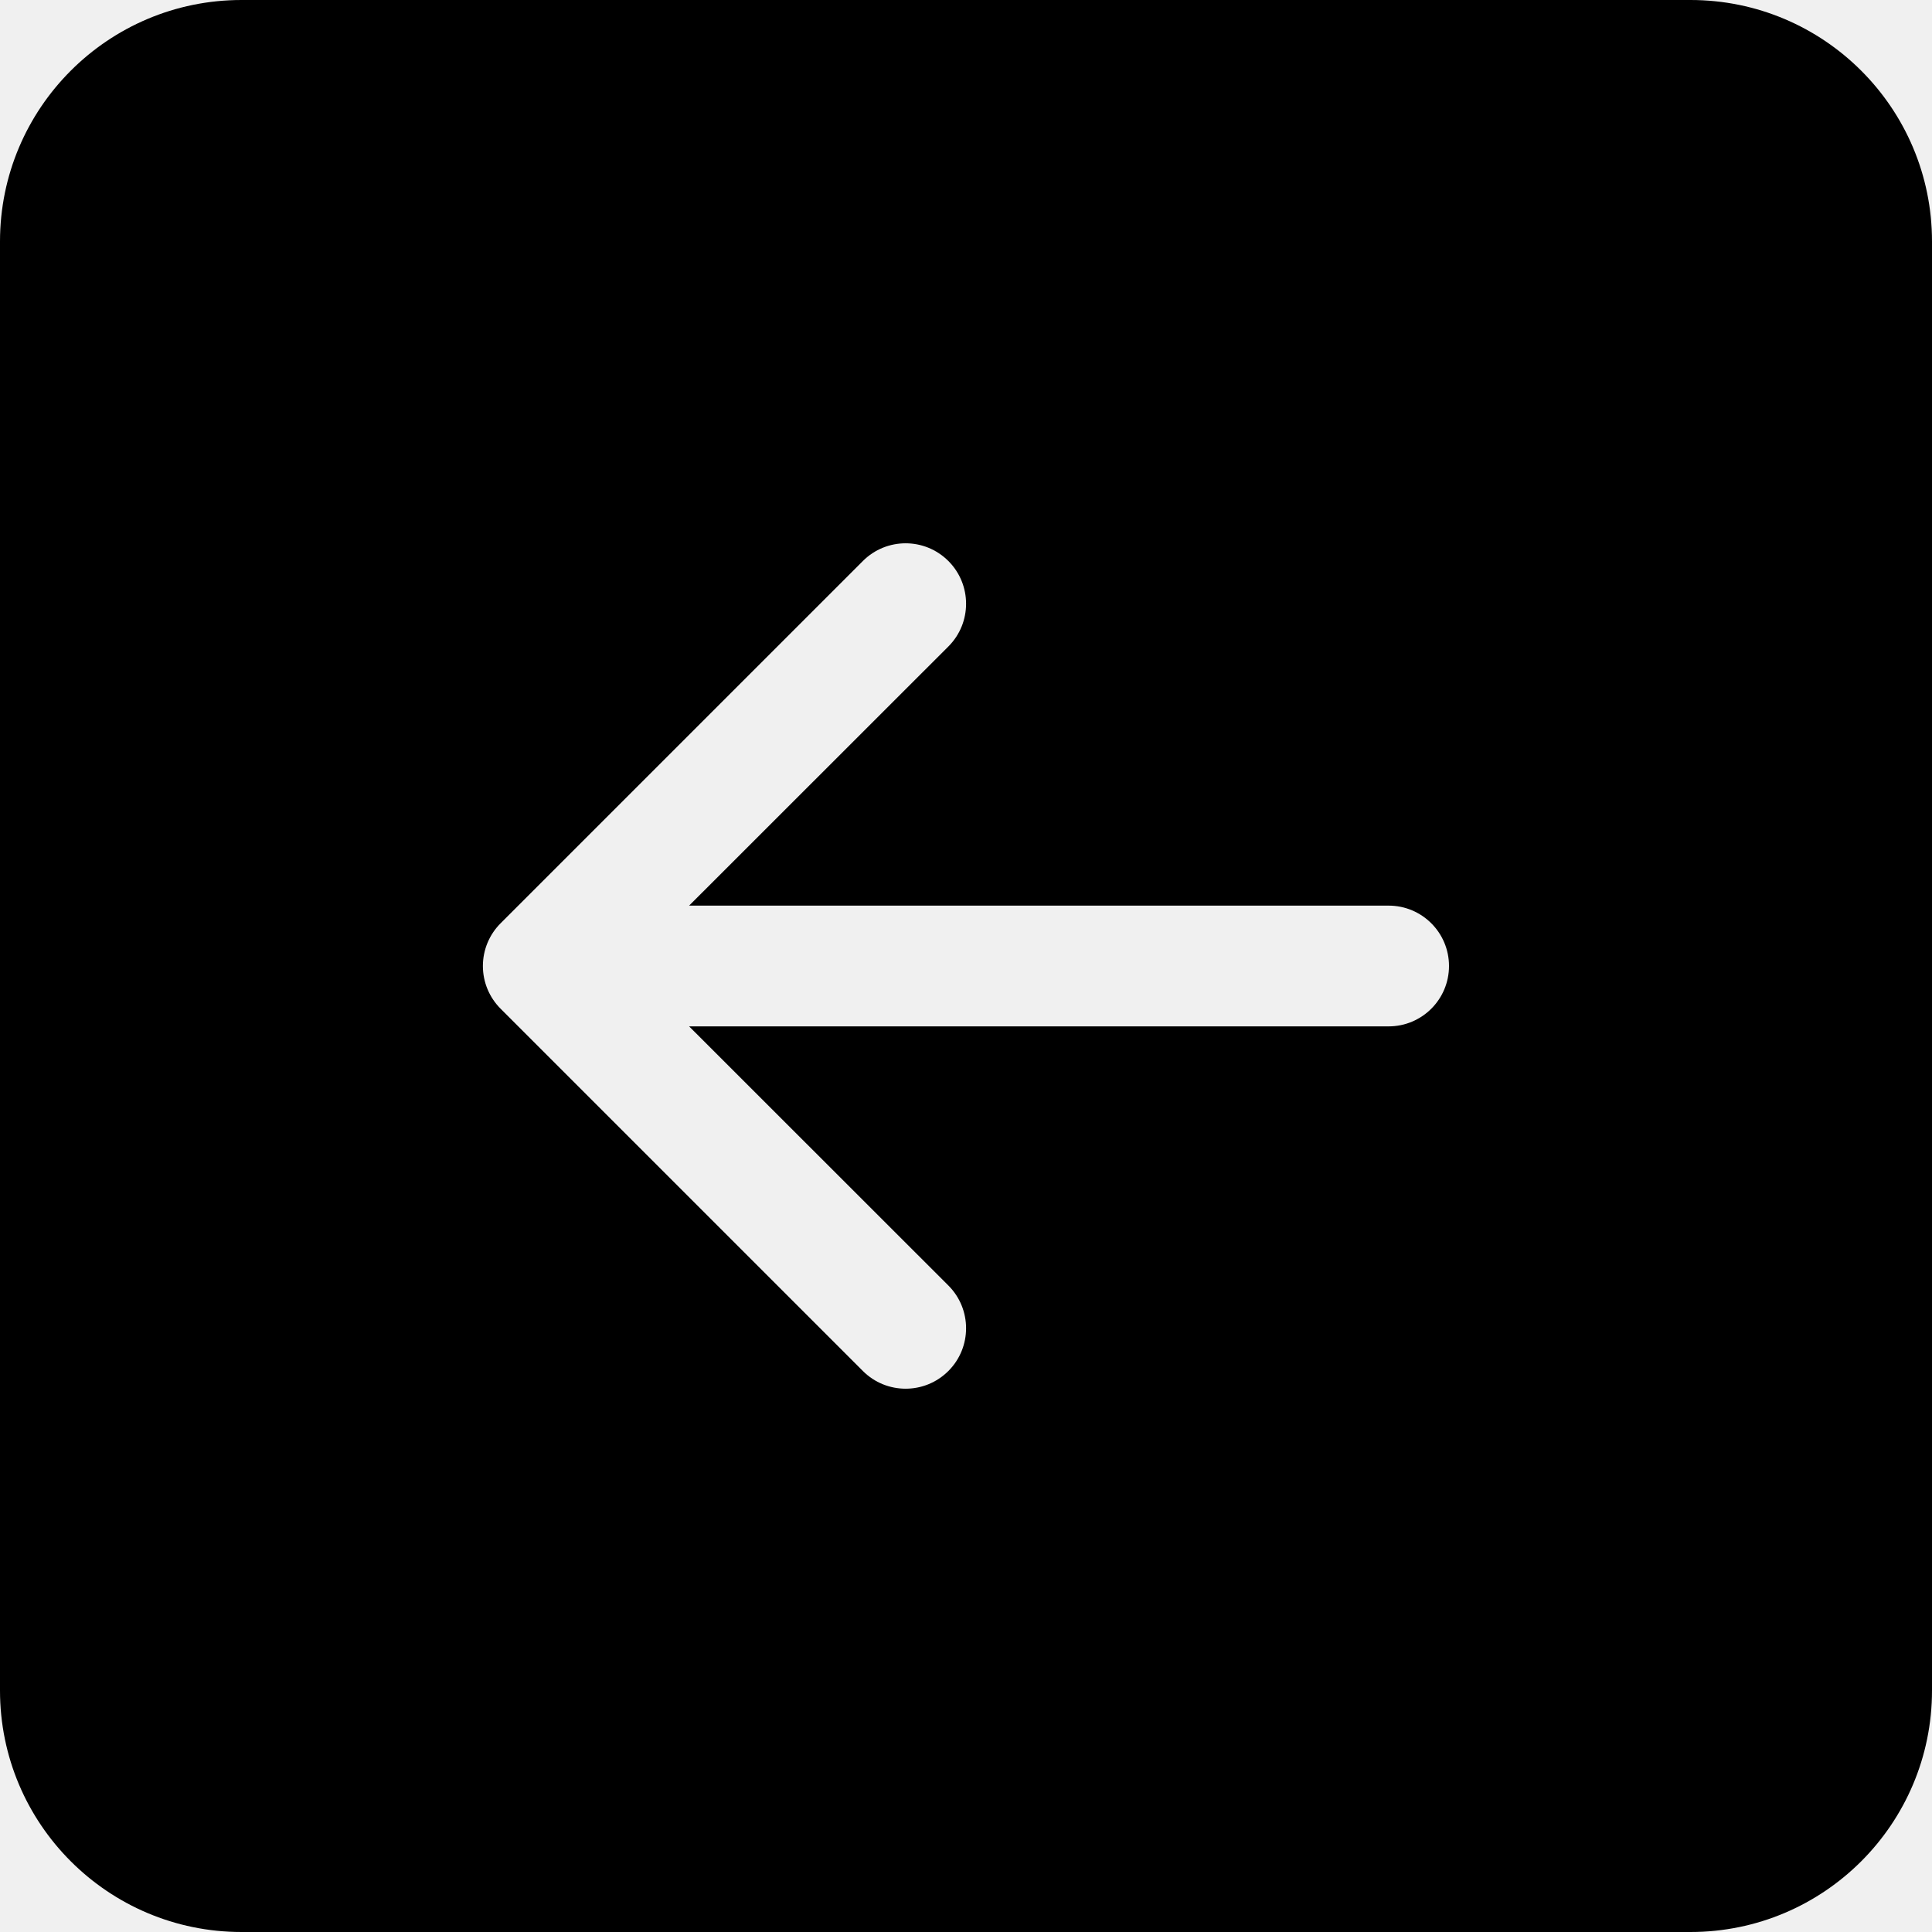
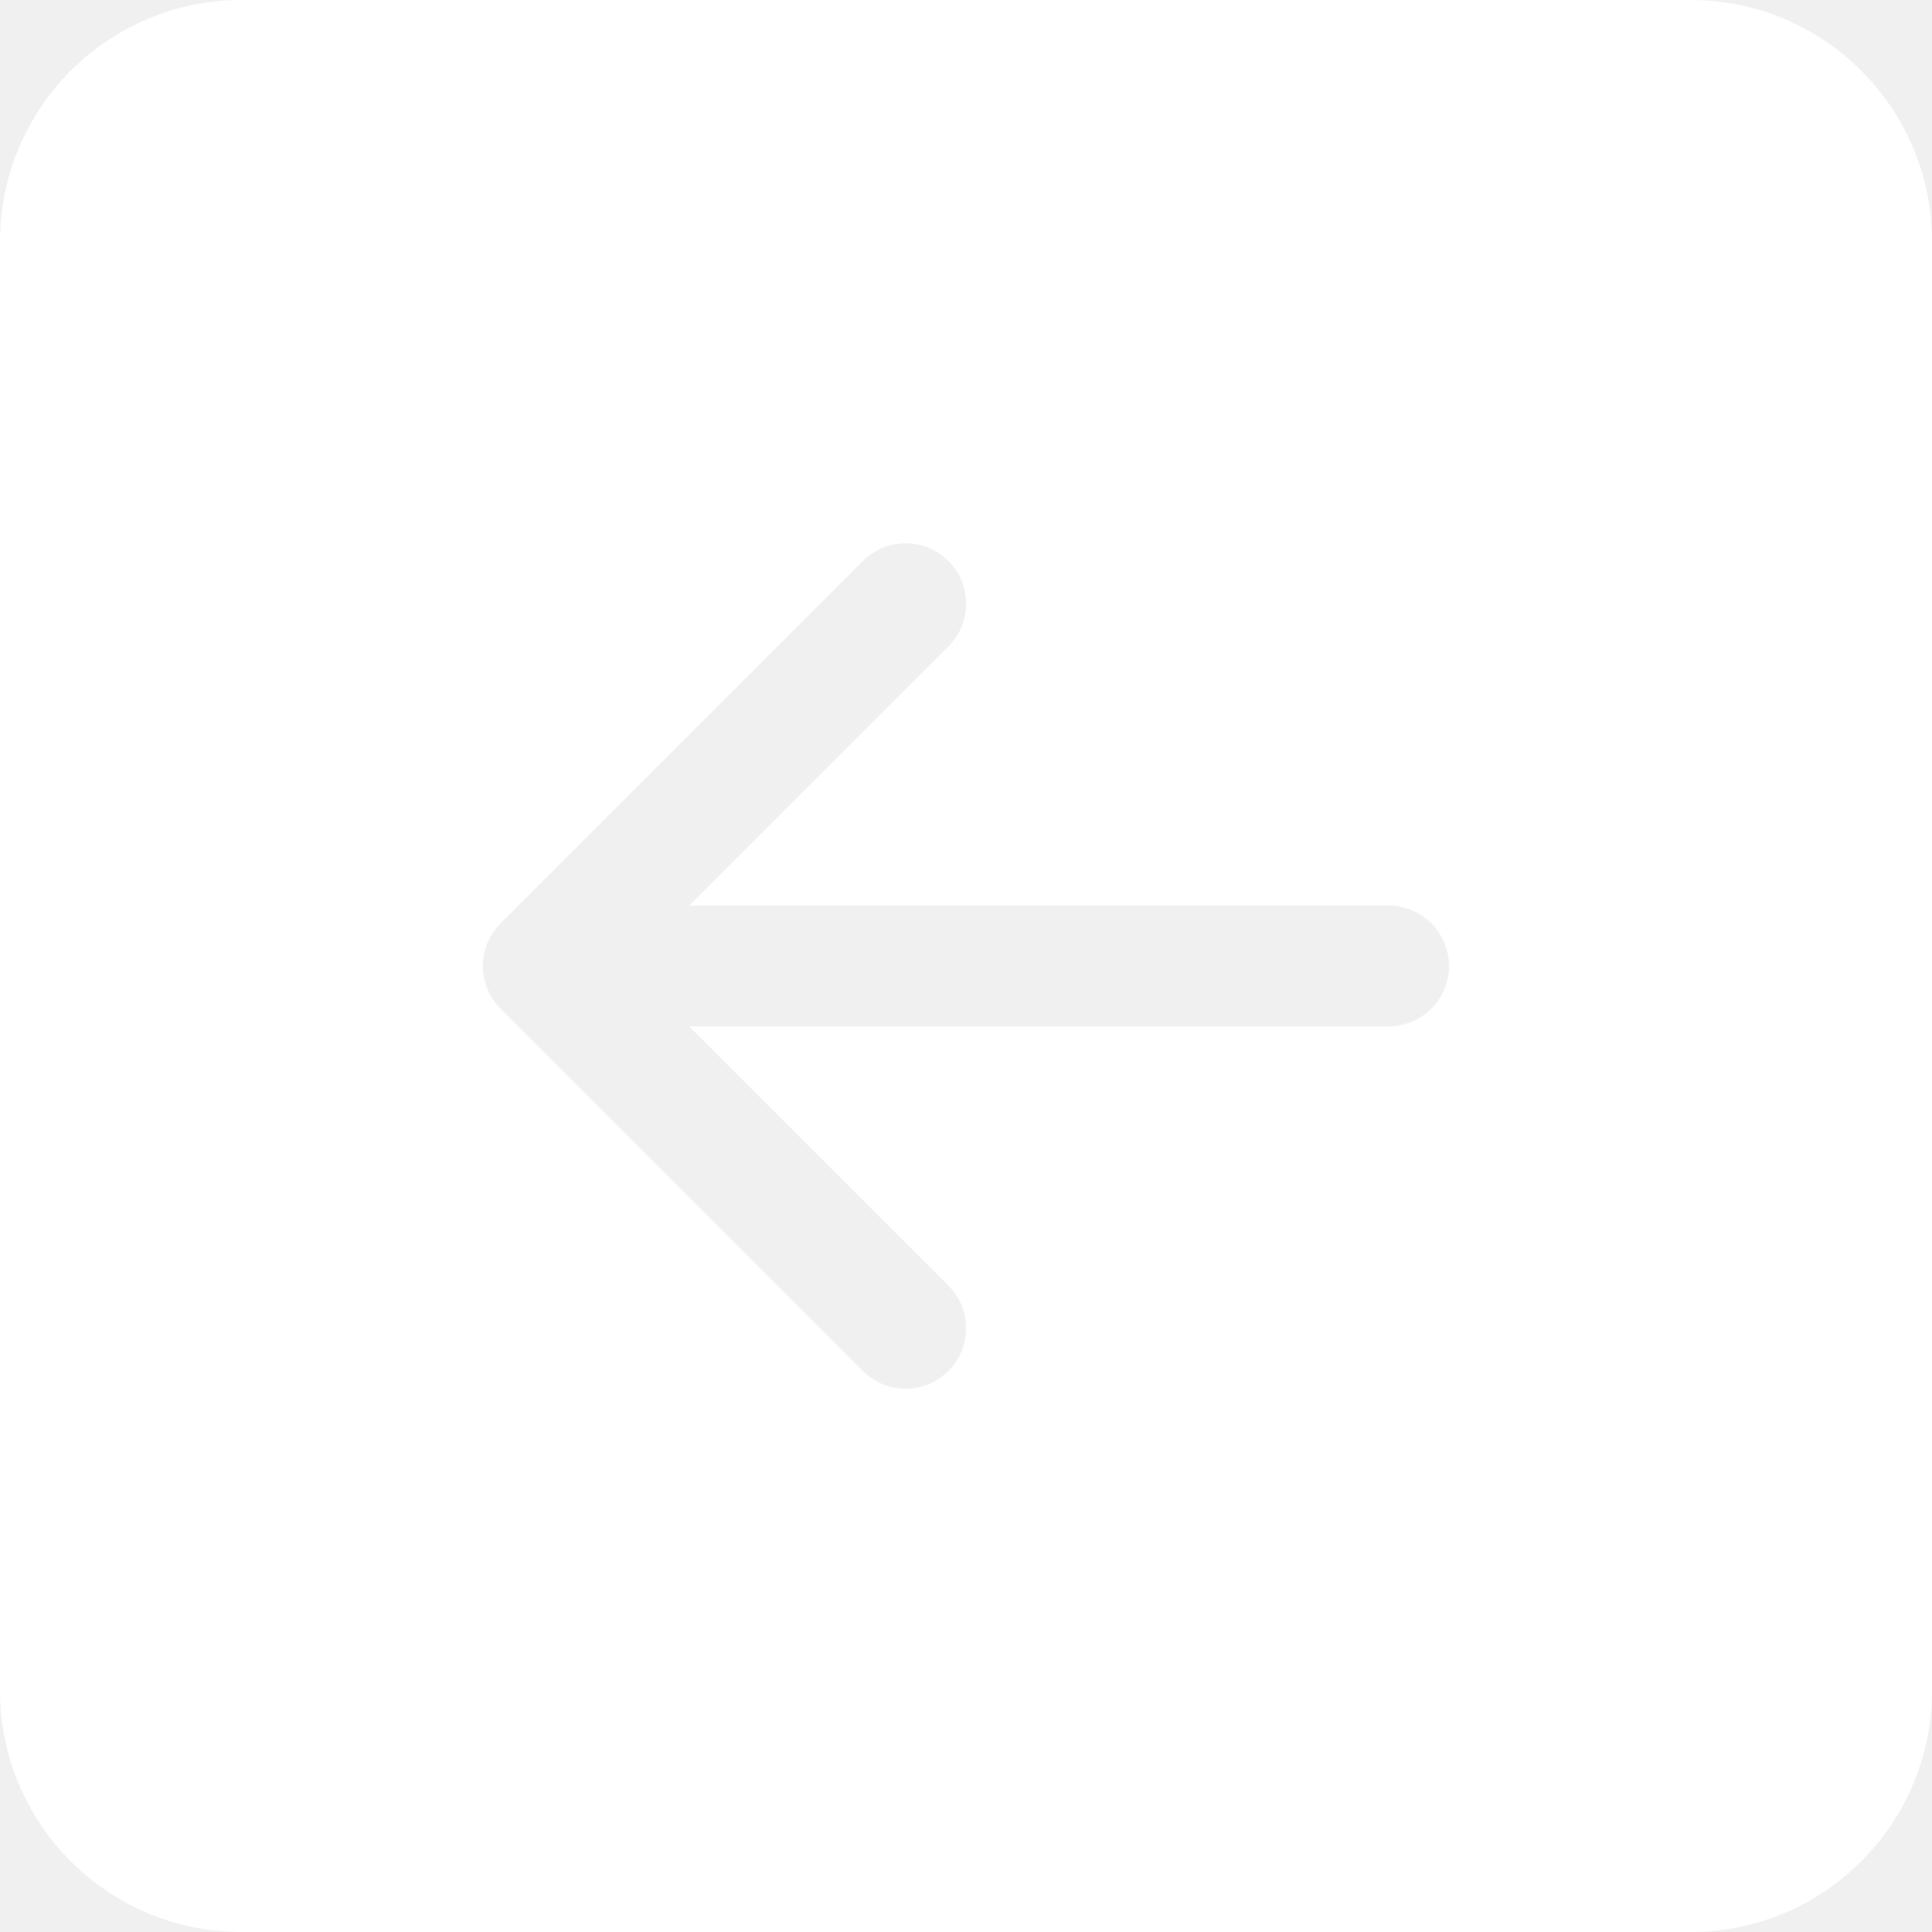
- <svg xmlns="http://www.w3.org/2000/svg" width="16" height="16" fill="currentColor" class="bi bi-arrow-left-square-fill" viewBox="0 0 16 16">
+ <svg xmlns="http://www.w3.org/2000/svg" width="16" height="16" fill="white" class="bi bi-arrow-left-square-fill" viewBox="0 0 16 16">
  <path d="M16 14a2 2 0 0 1-2 2H2a2 2 0 0 1-2-2V2a2 2 0 0 1 2-2h12a2 2 0 0 1 2 2zm-4.5-6.5H5.707l2.147-2.146a.5.5 0 1 0-.708-.708l-3 3a.5.5 0 0 0 0 .708l3 3a.5.5 0 0 0 .708-.708L5.707 8.5H11.5a.5.5 0 0 0 0-1" />
</svg>
